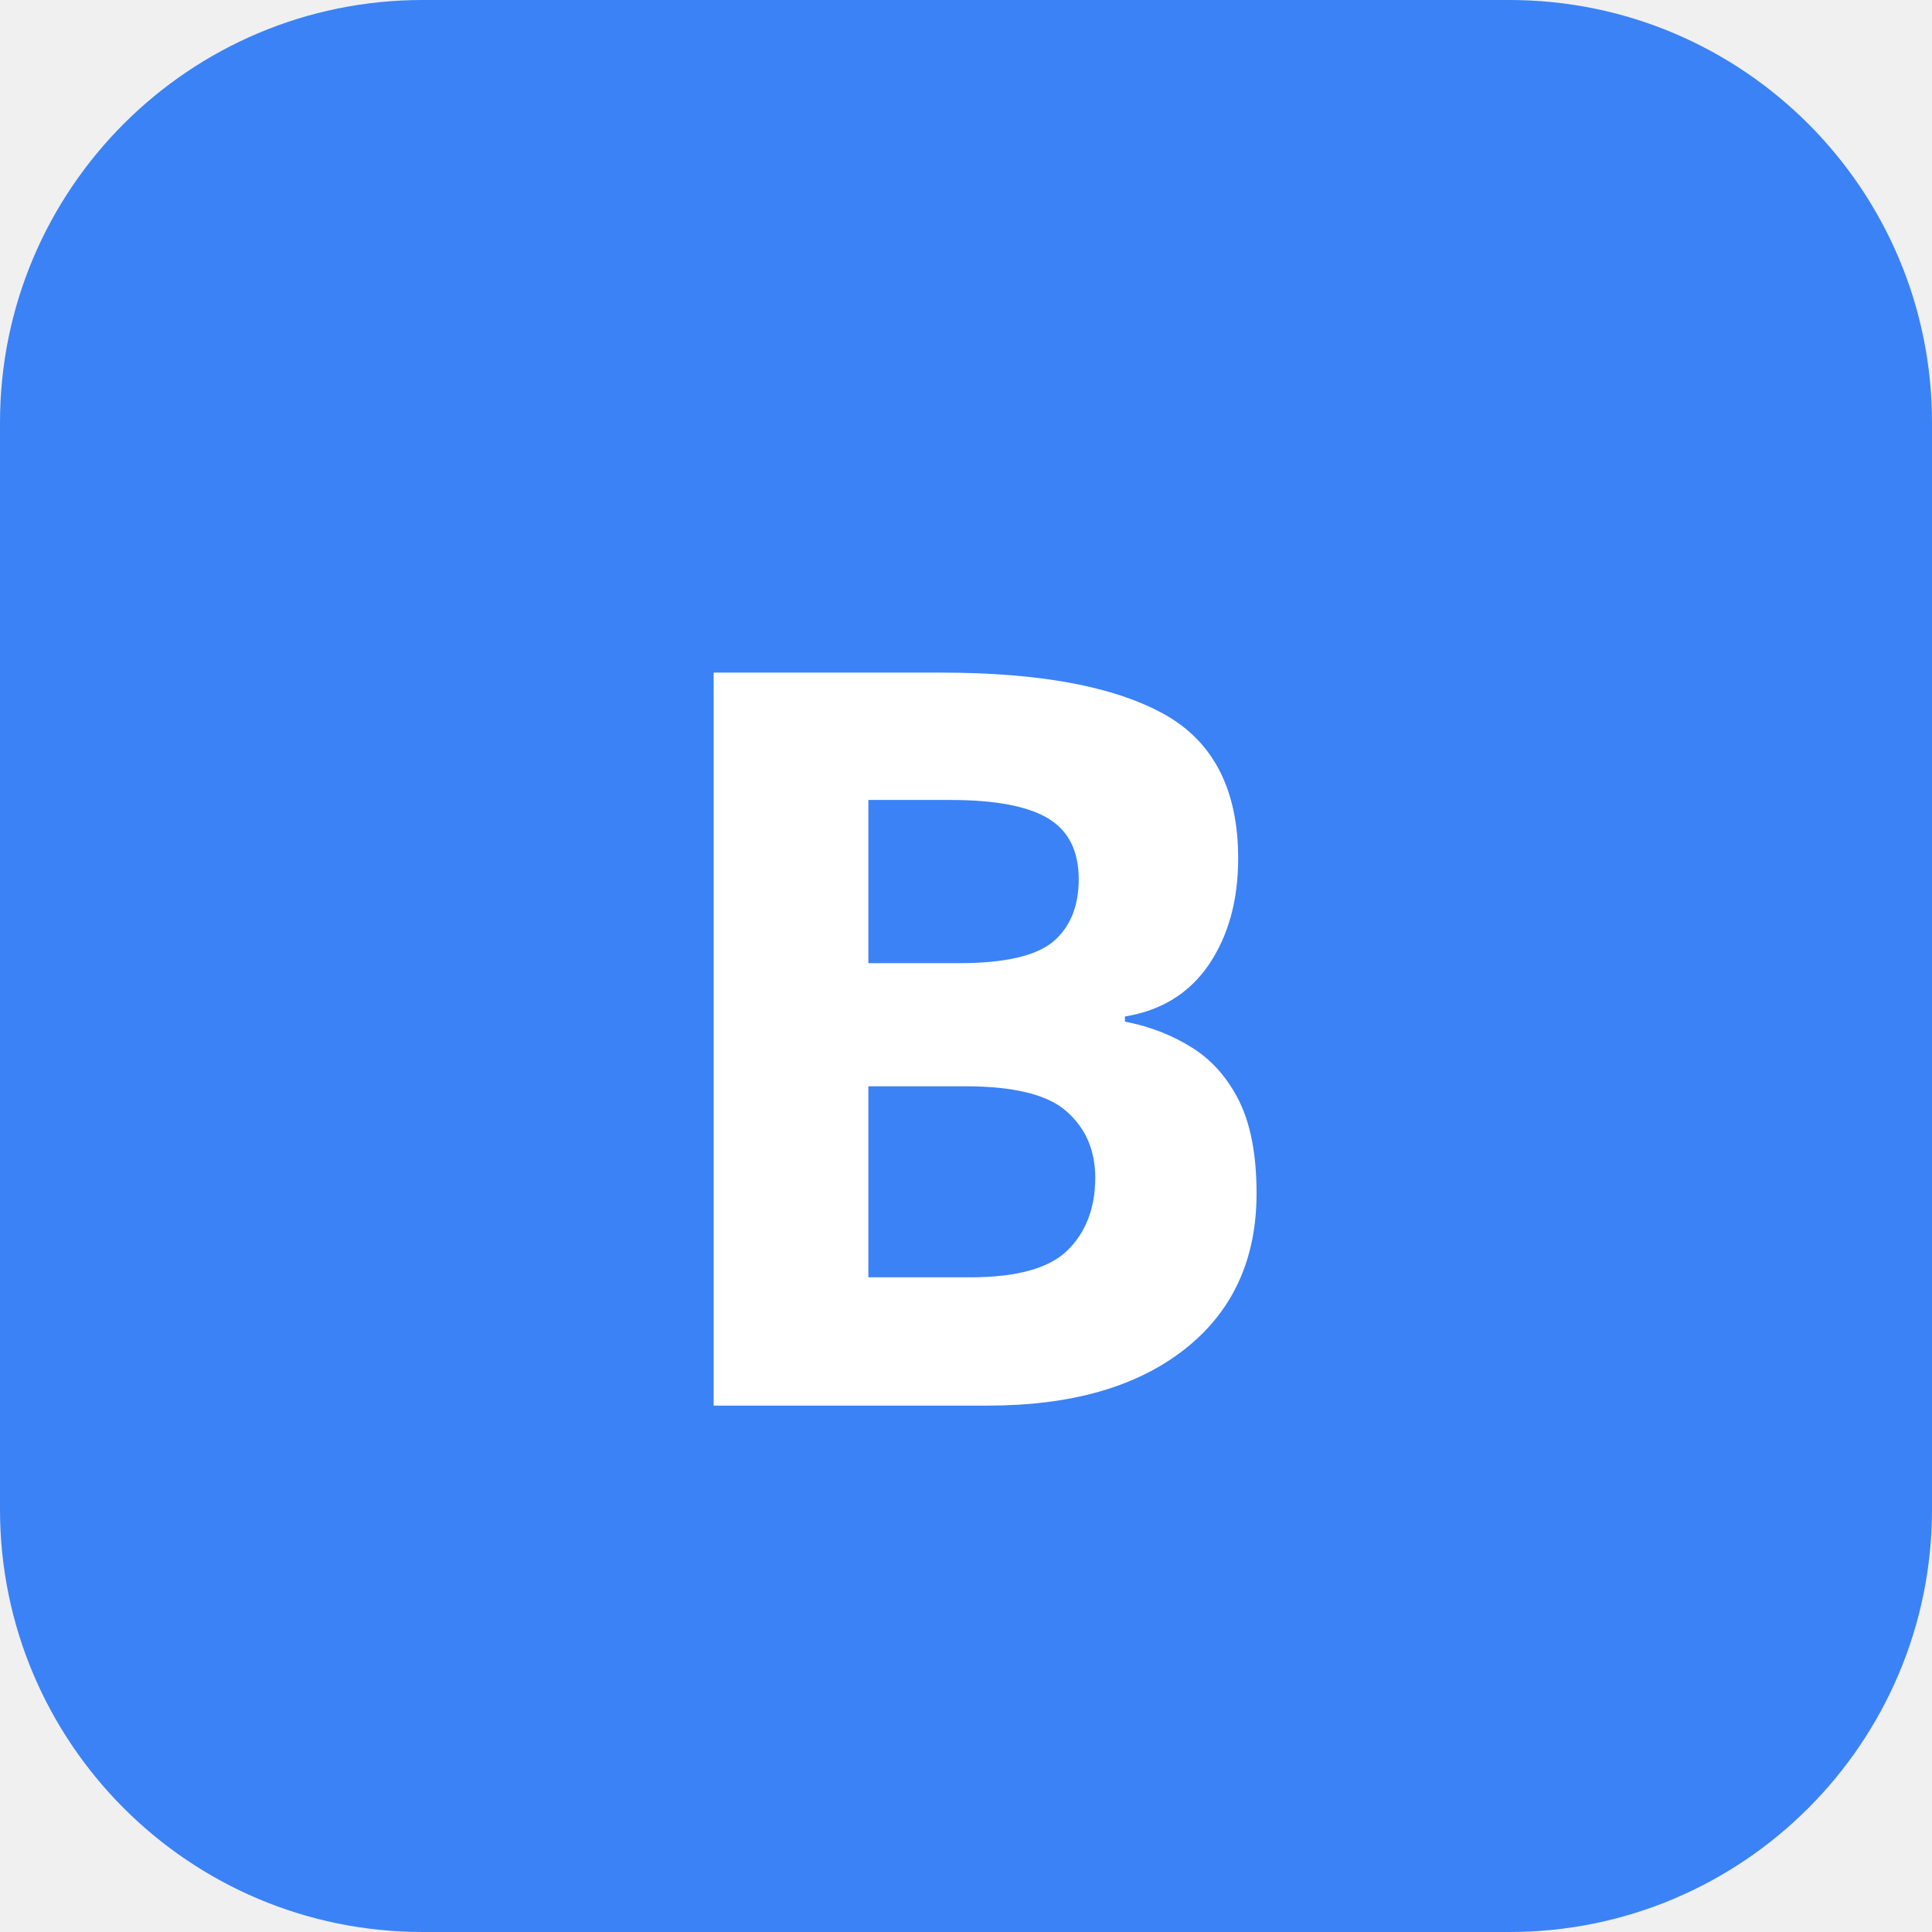
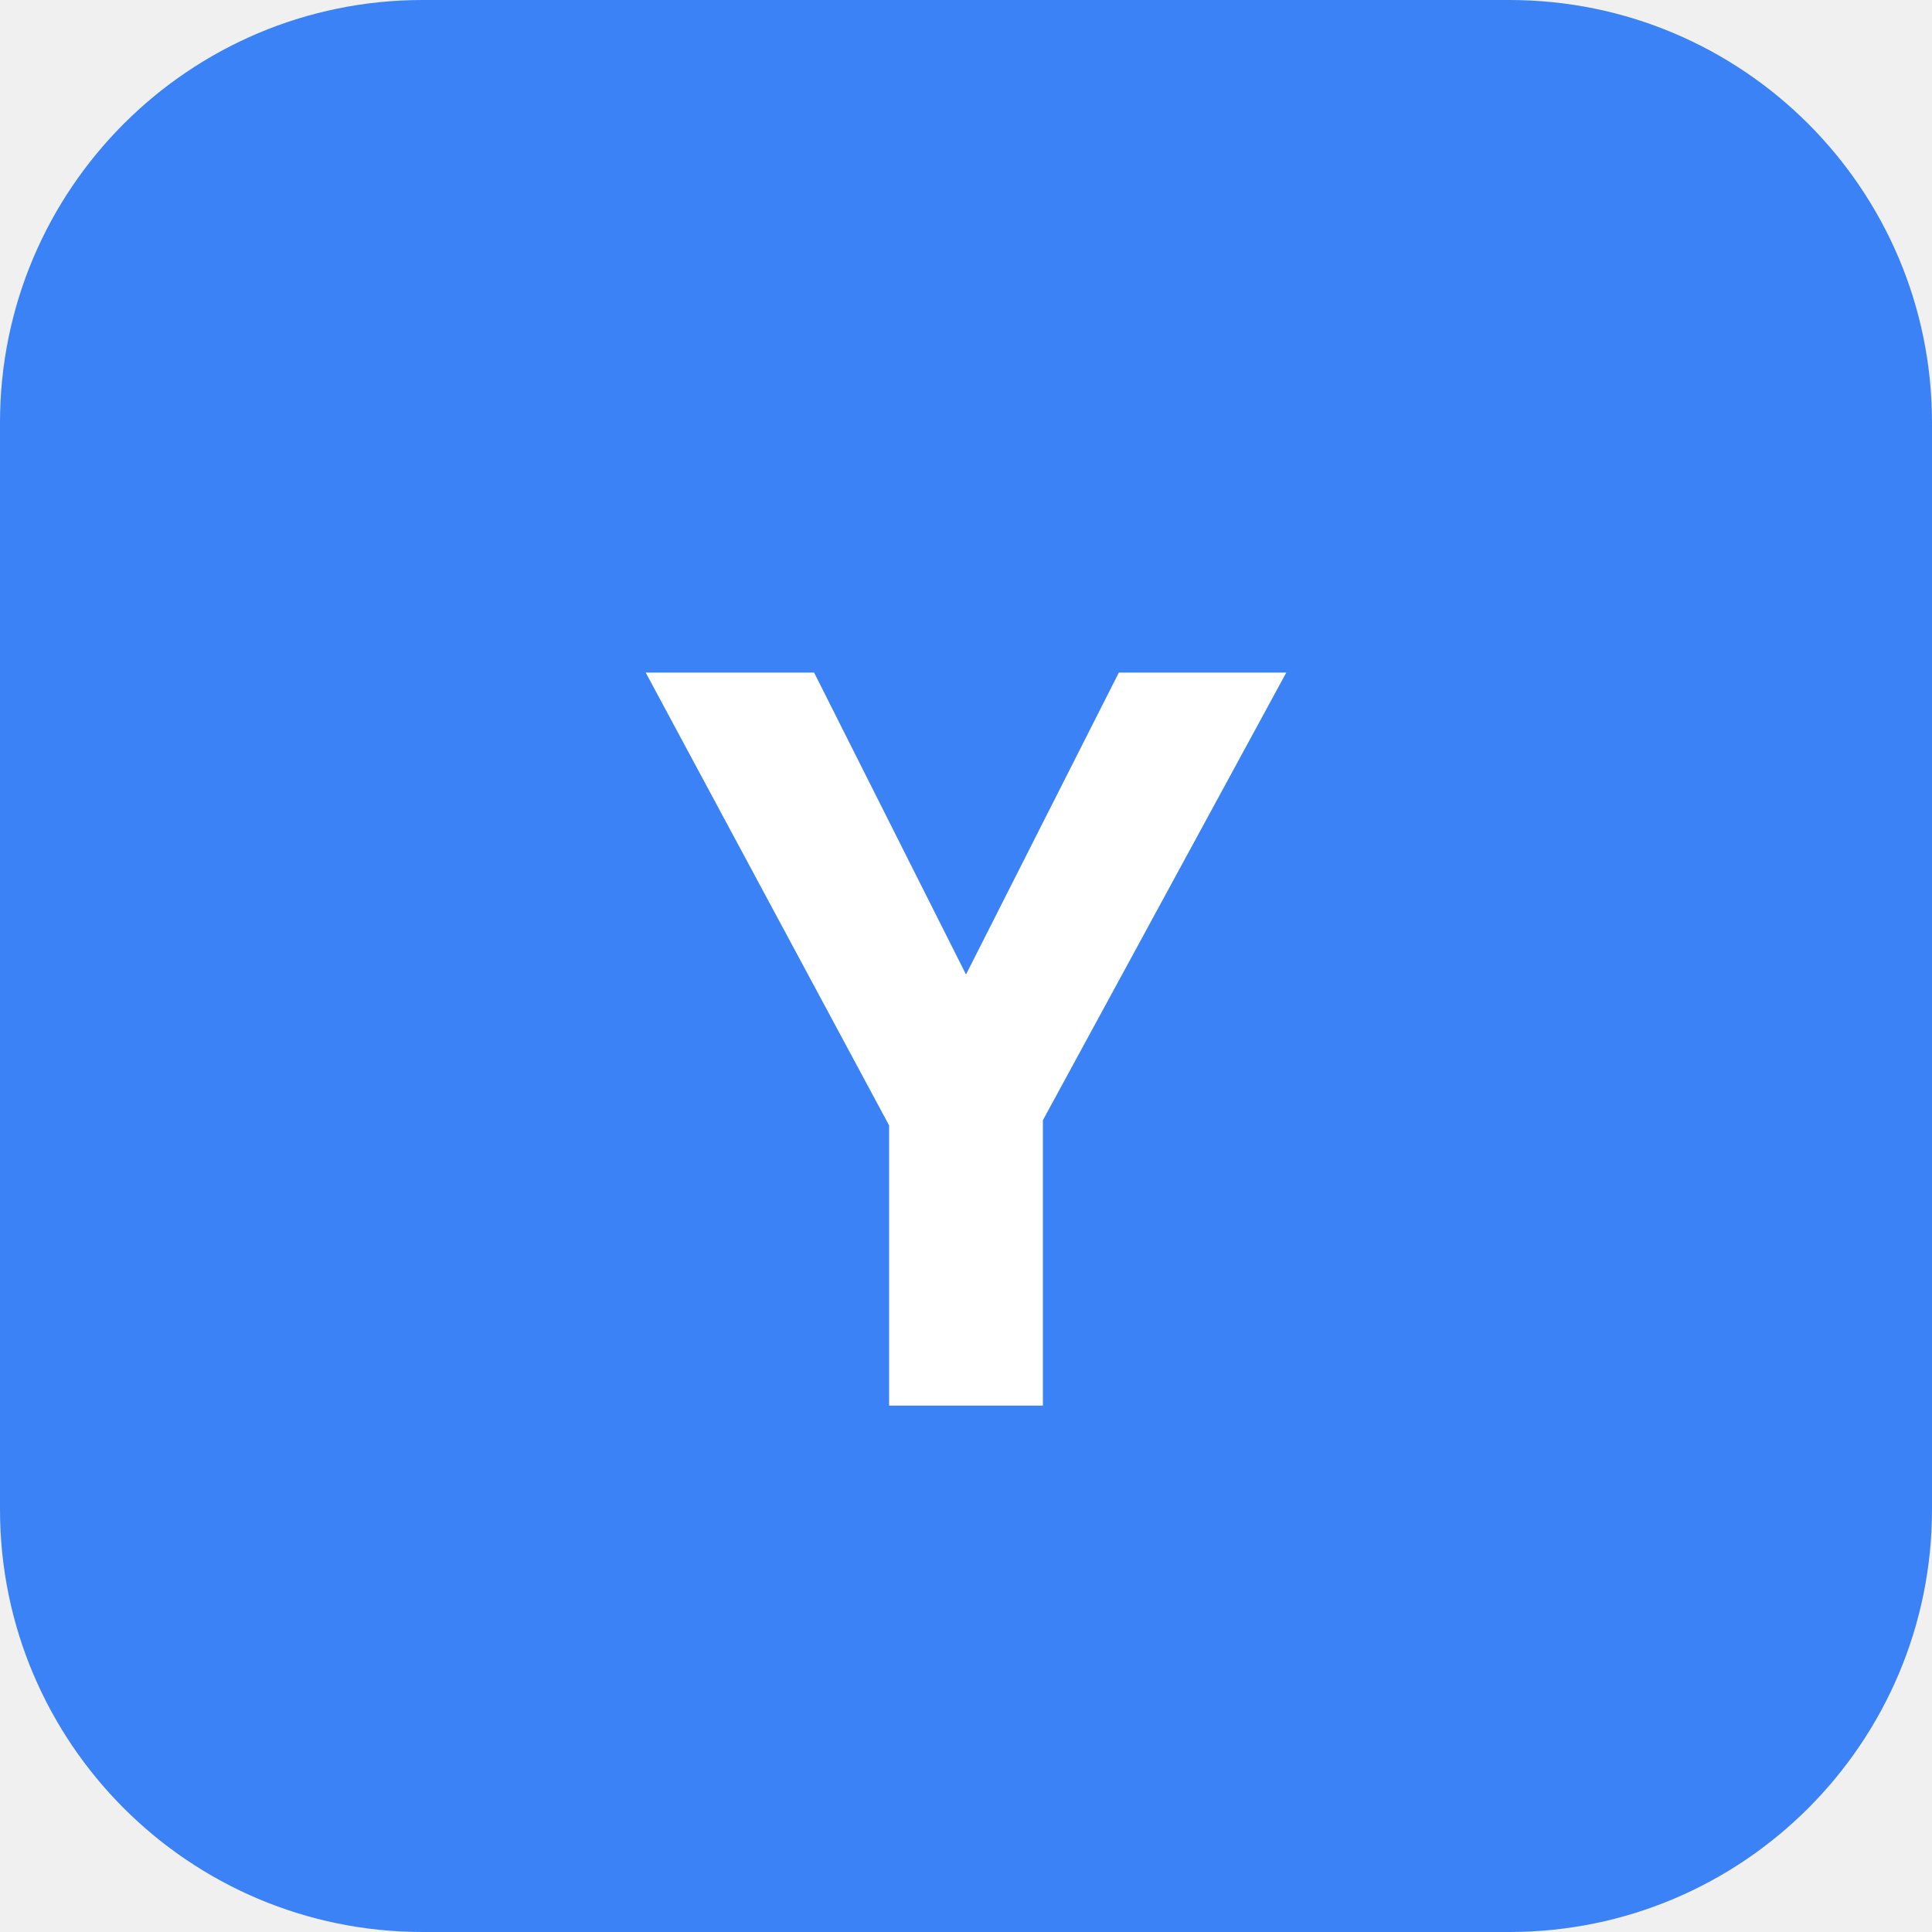
<svg xmlns="http://www.w3.org/2000/svg" viewBox="0 0 64 64">
  <rect width="64" height="64" rx="14" fill="#3b82f6" />
-   <text x="50%" y="54%" text-anchor="middle" font-family="Segoe UI, sans-serif" font-size="34" font-weight="700" fill="#fff" dominant-baseline="middle">B</text>
+   <text x="50%" y="54%" text-anchor="middle" font-family="Segoe UI, sans-serif" font-size="34" font-weight="700" fill="#fff" dominant-baseline="middle">Y</text>
</svg>
